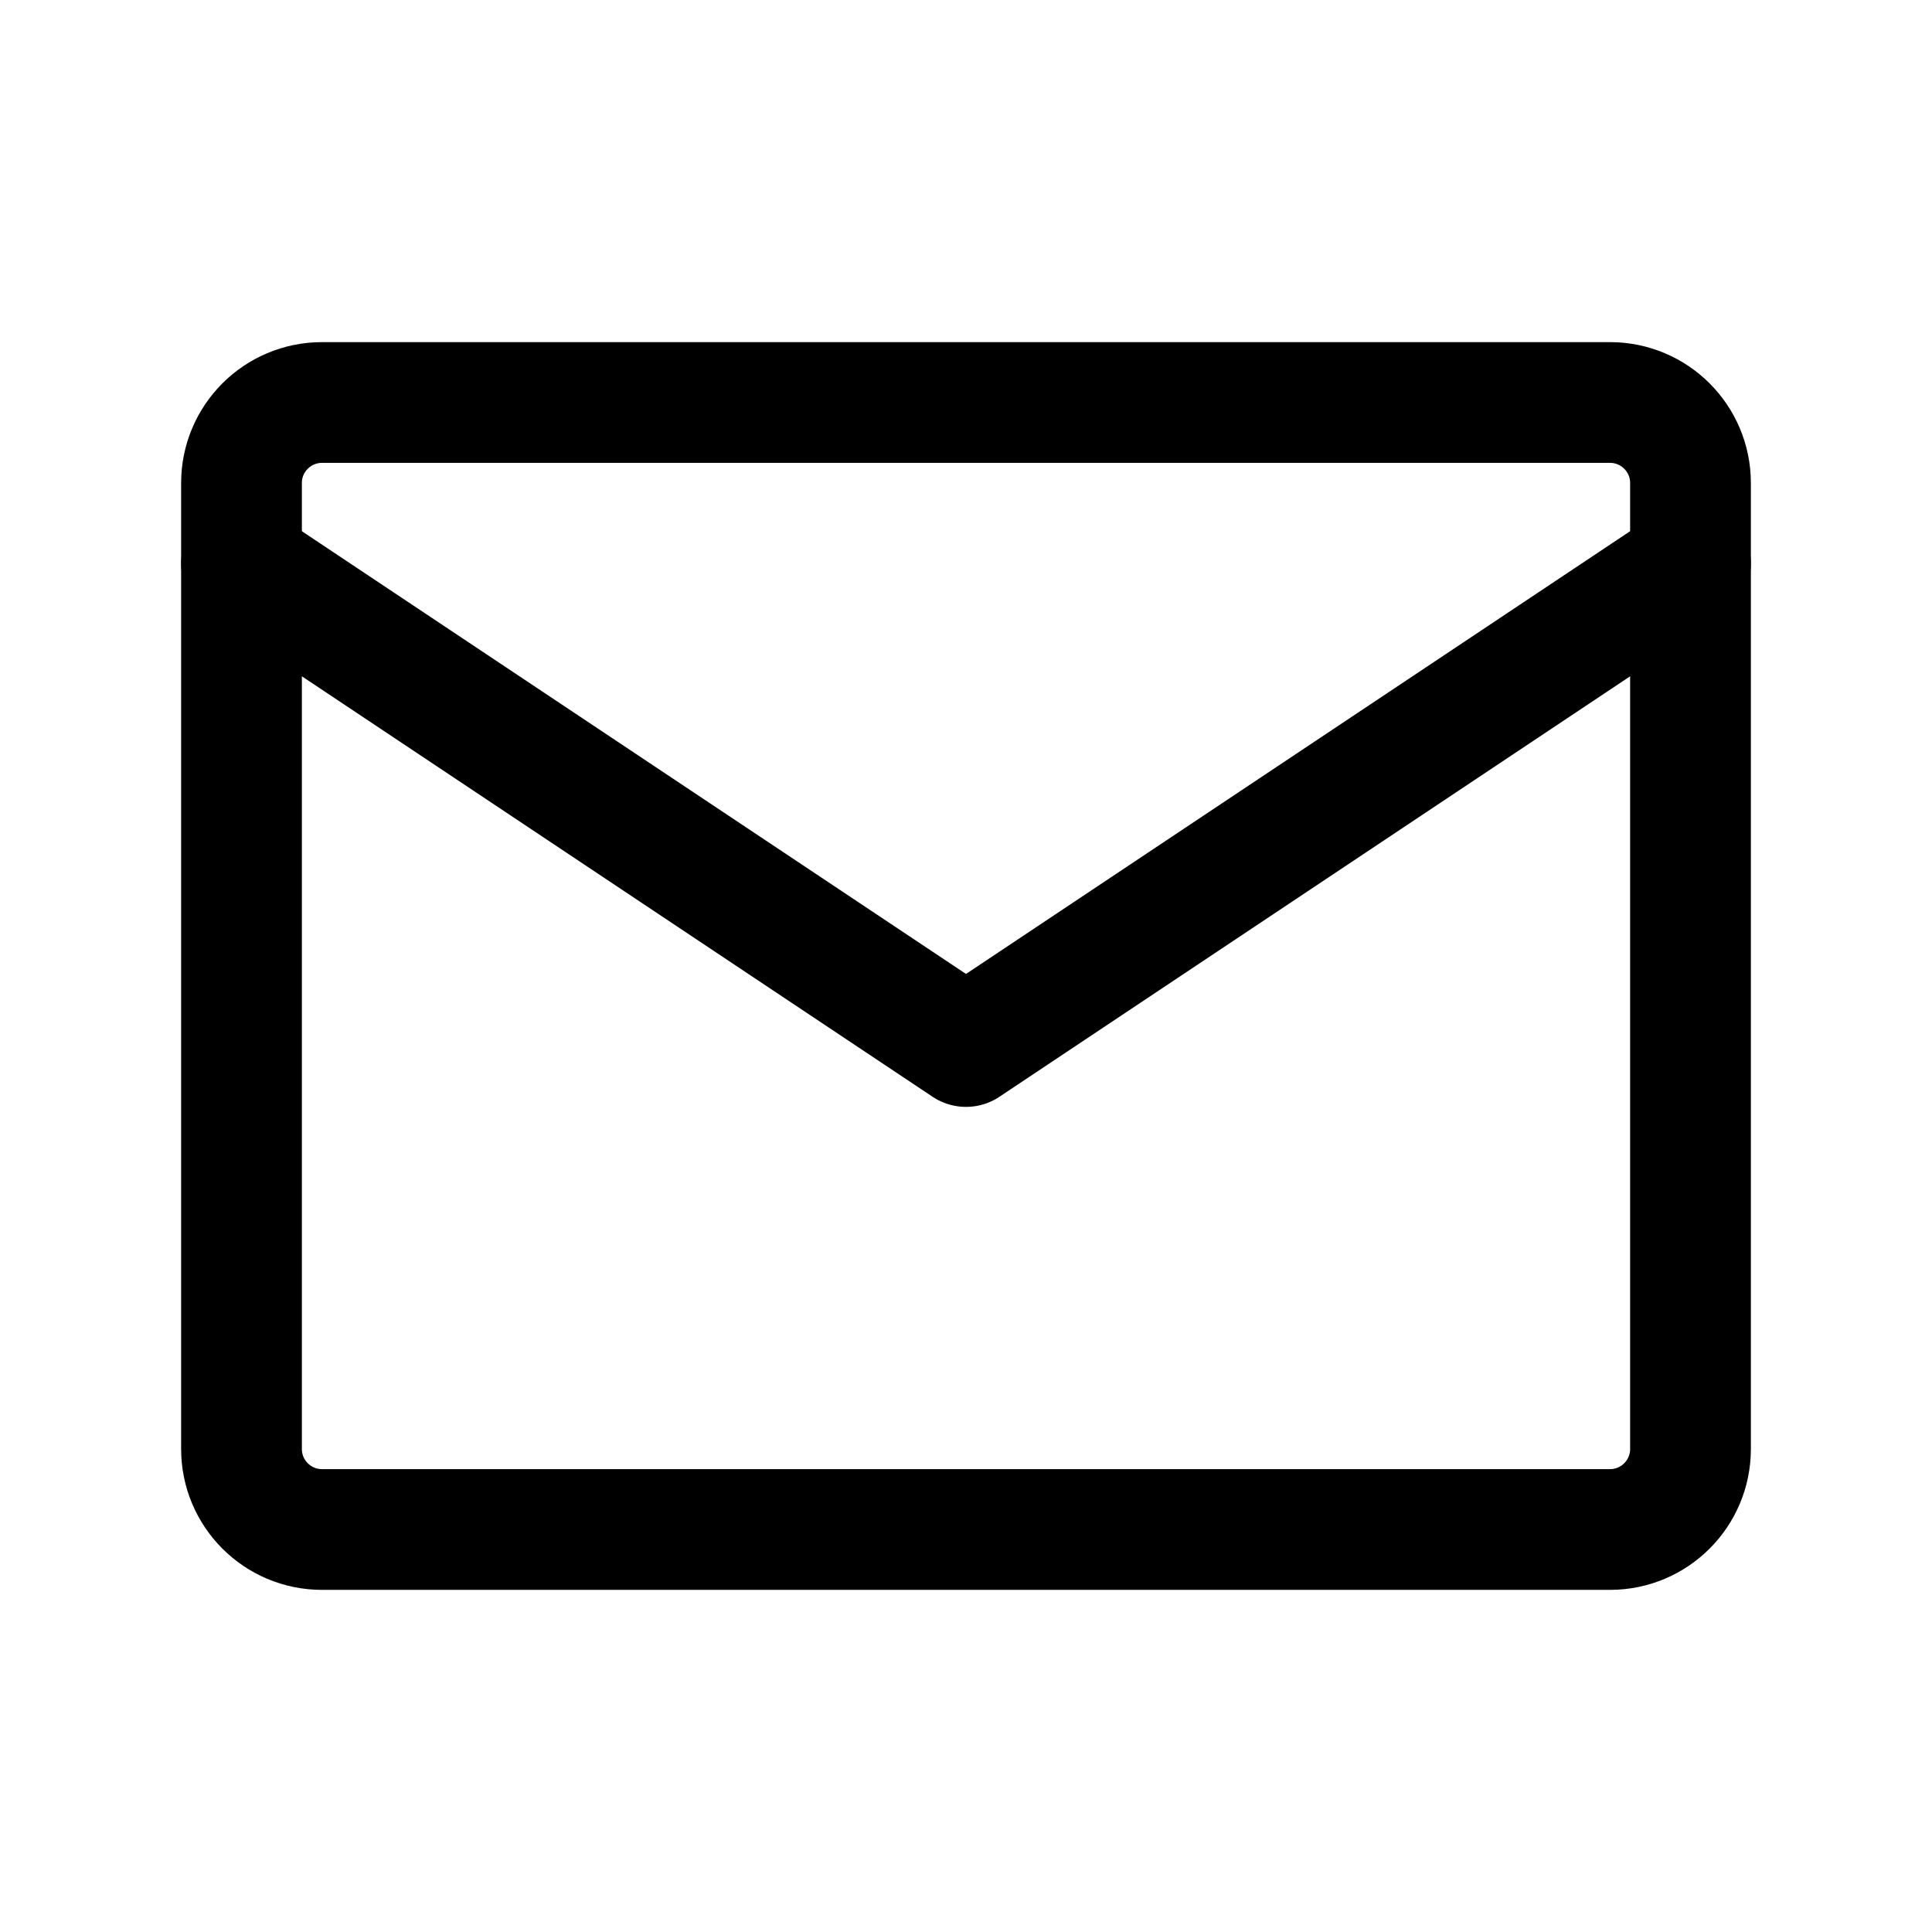
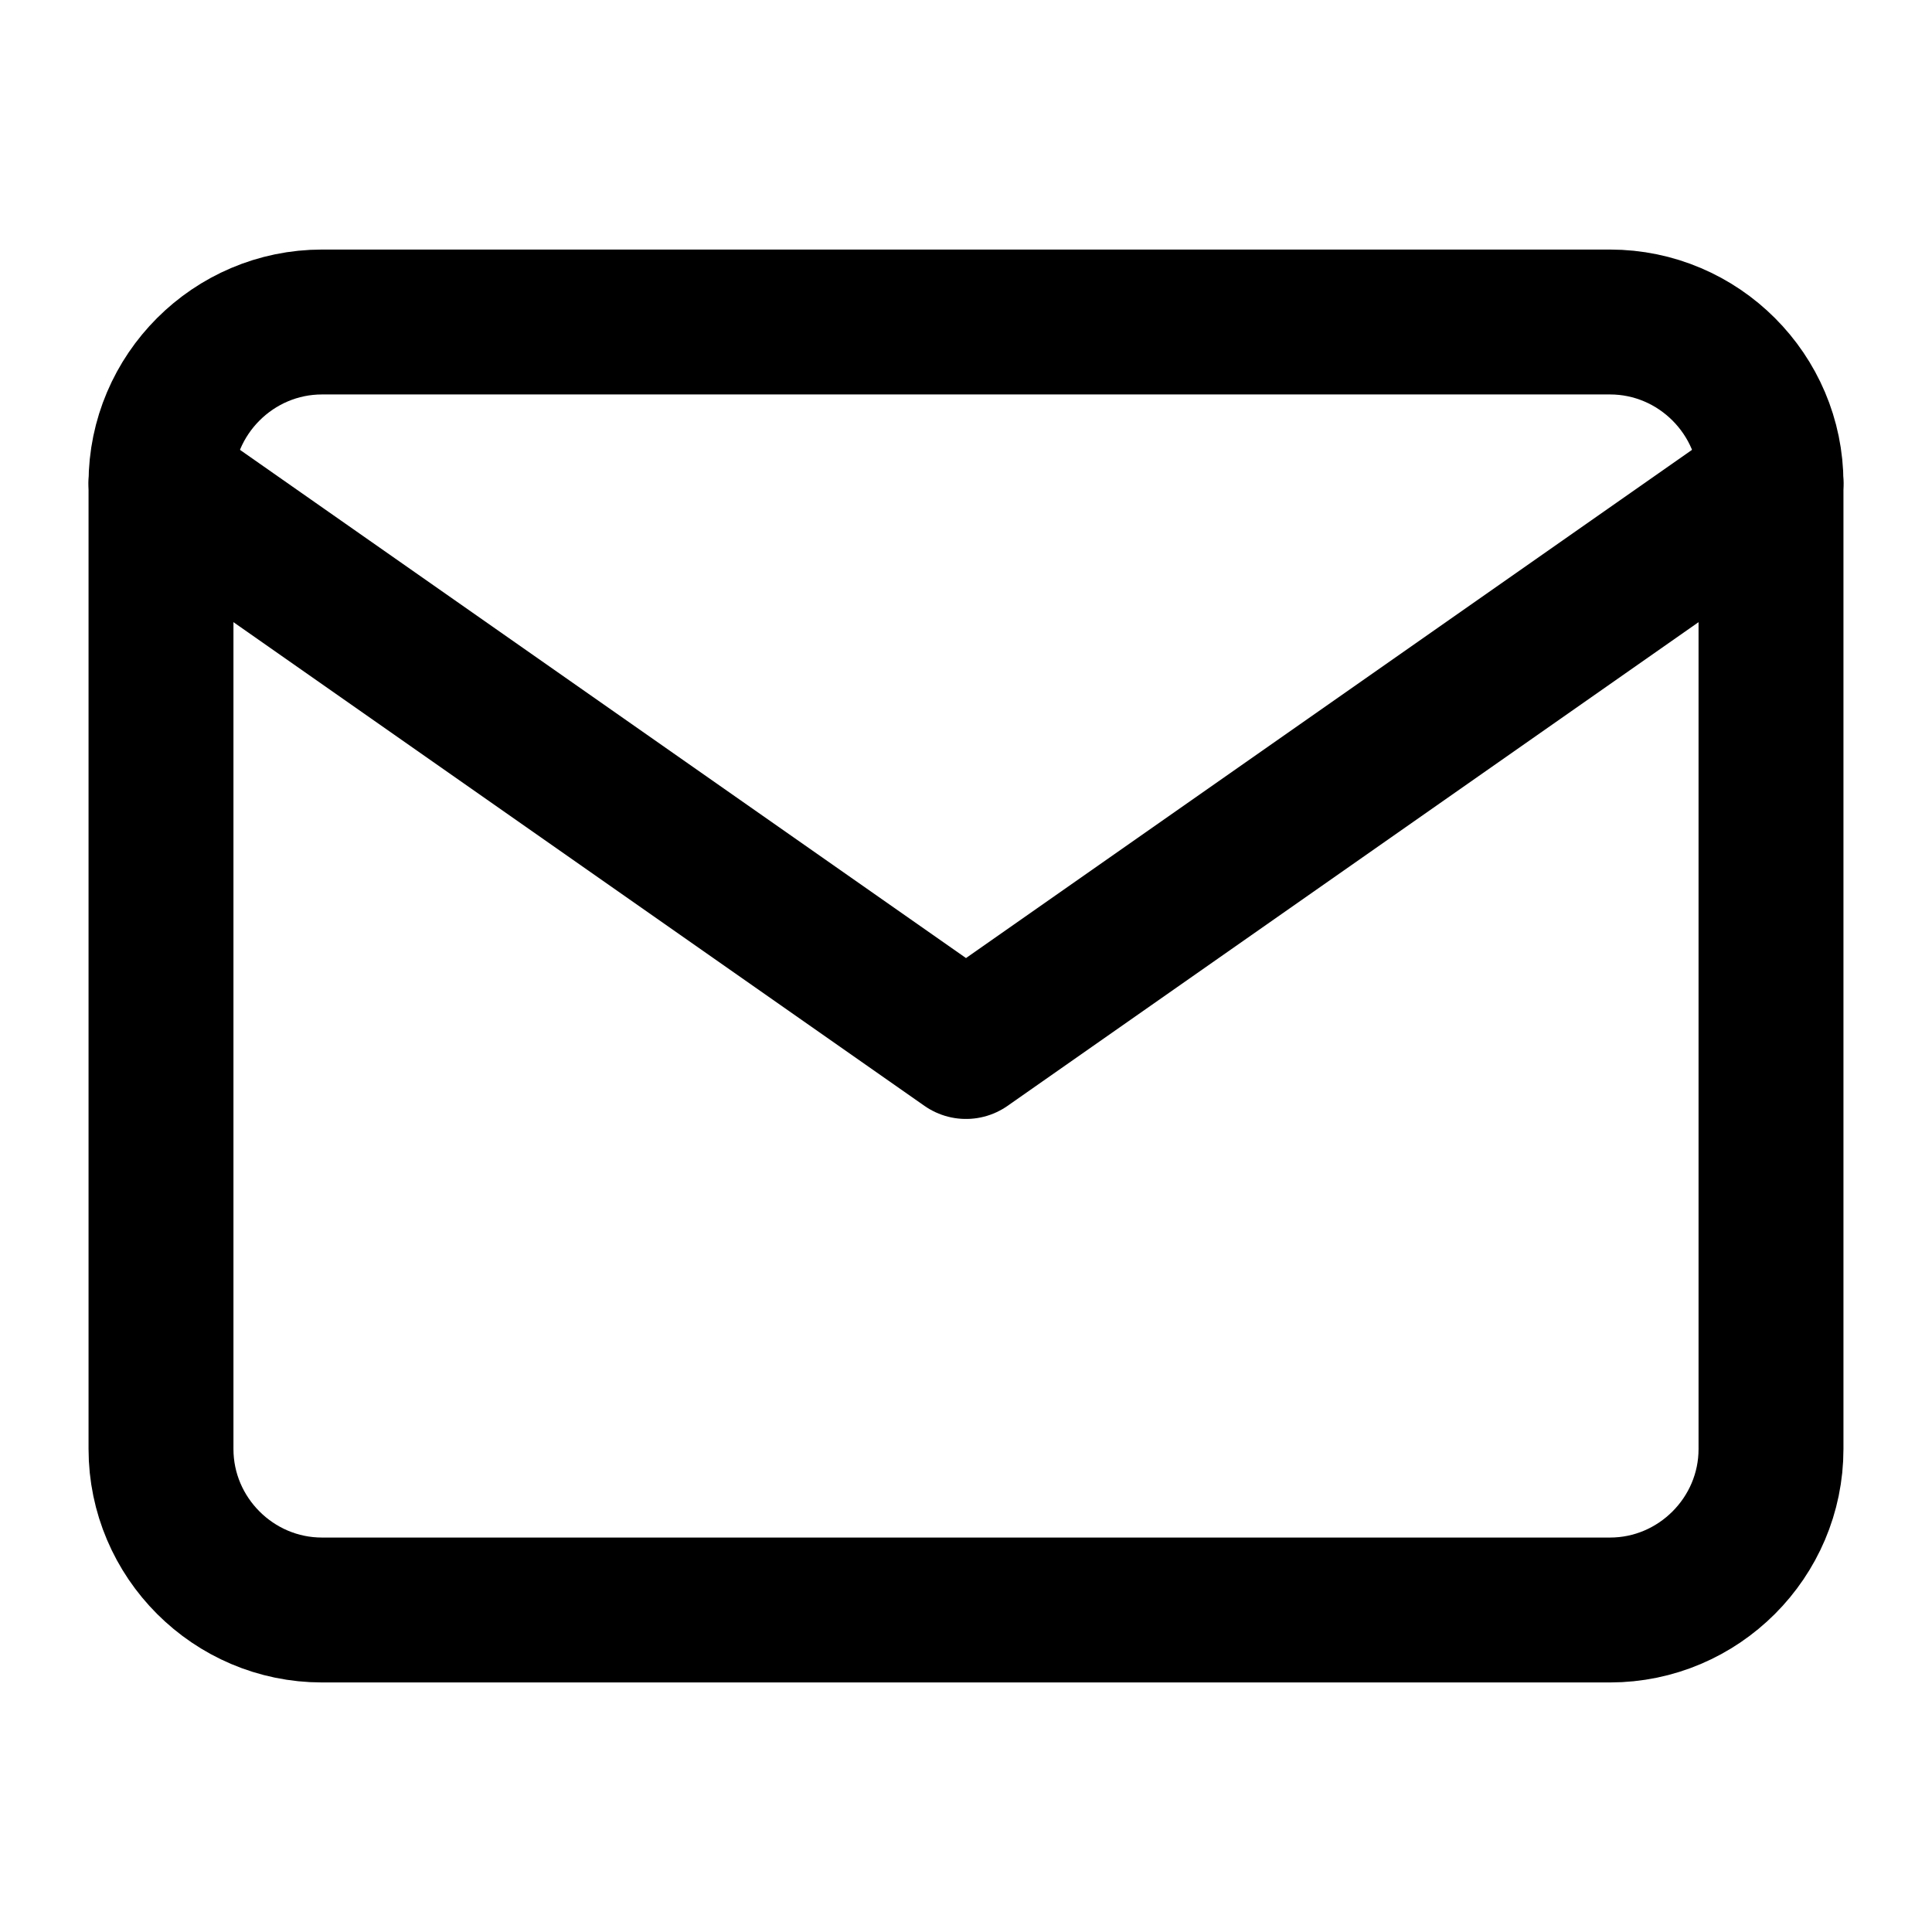
- <svg xmlns="http://www.w3.org/2000/svg" width="20" height="20" viewBox="0 0 24 24" fill="none" stroke="currentColor" stroke-width="1.5" stroke-linecap="round" stroke-linejoin="round">
-   <rect x="3" y="5" width="18" height="14" rx="1" />
-   <path d="M3 7l9 6 9-6" />
+ <svg xmlns="http://www.w3.org/2000/svg" viewBox="0 0 24 24" width="20" height="20" fill="none" stroke="currentColor" stroke-width="1.8" stroke-linecap="round" stroke-linejoin="round">
+   <path d="M4 4h16c1.1 0 2 .9 2 2v12c0 1.1-.9 2-2 2H4c-1.1 0-2-.9-2-2V6c0-1.1.9-2 2-2z" />
+   <polyline points="22,6 12,13 2,6" />
</svg>
